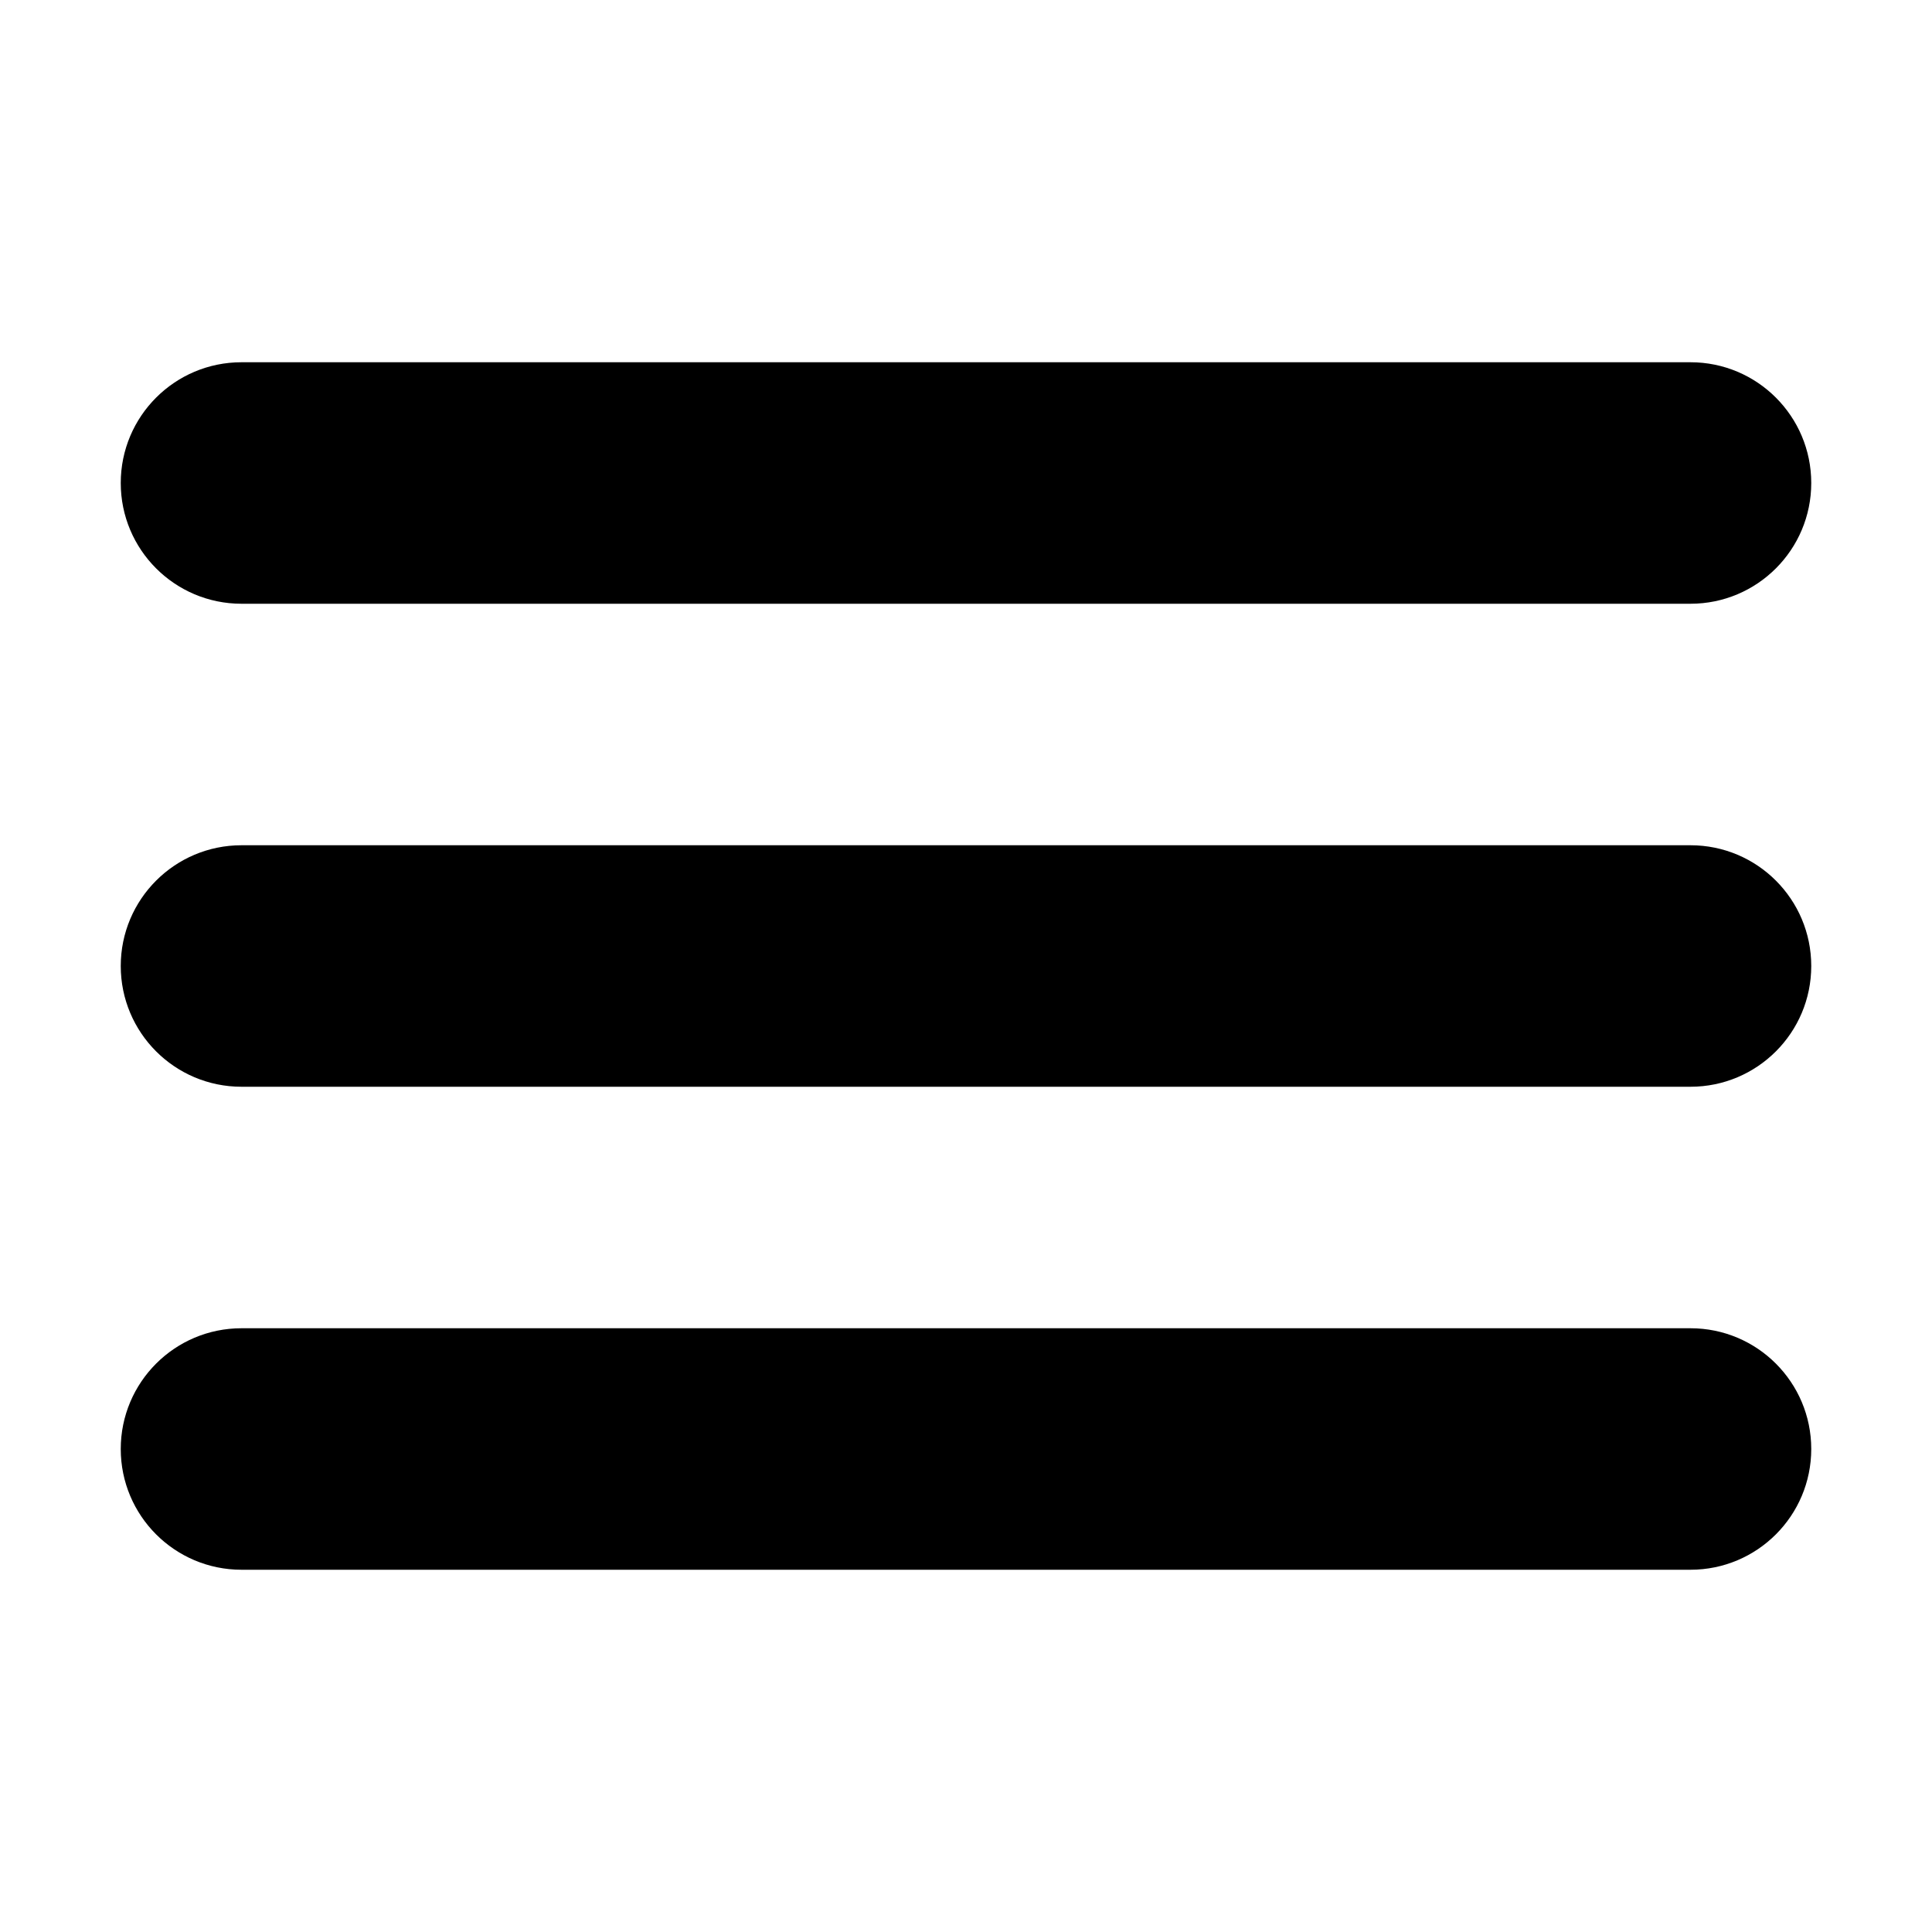
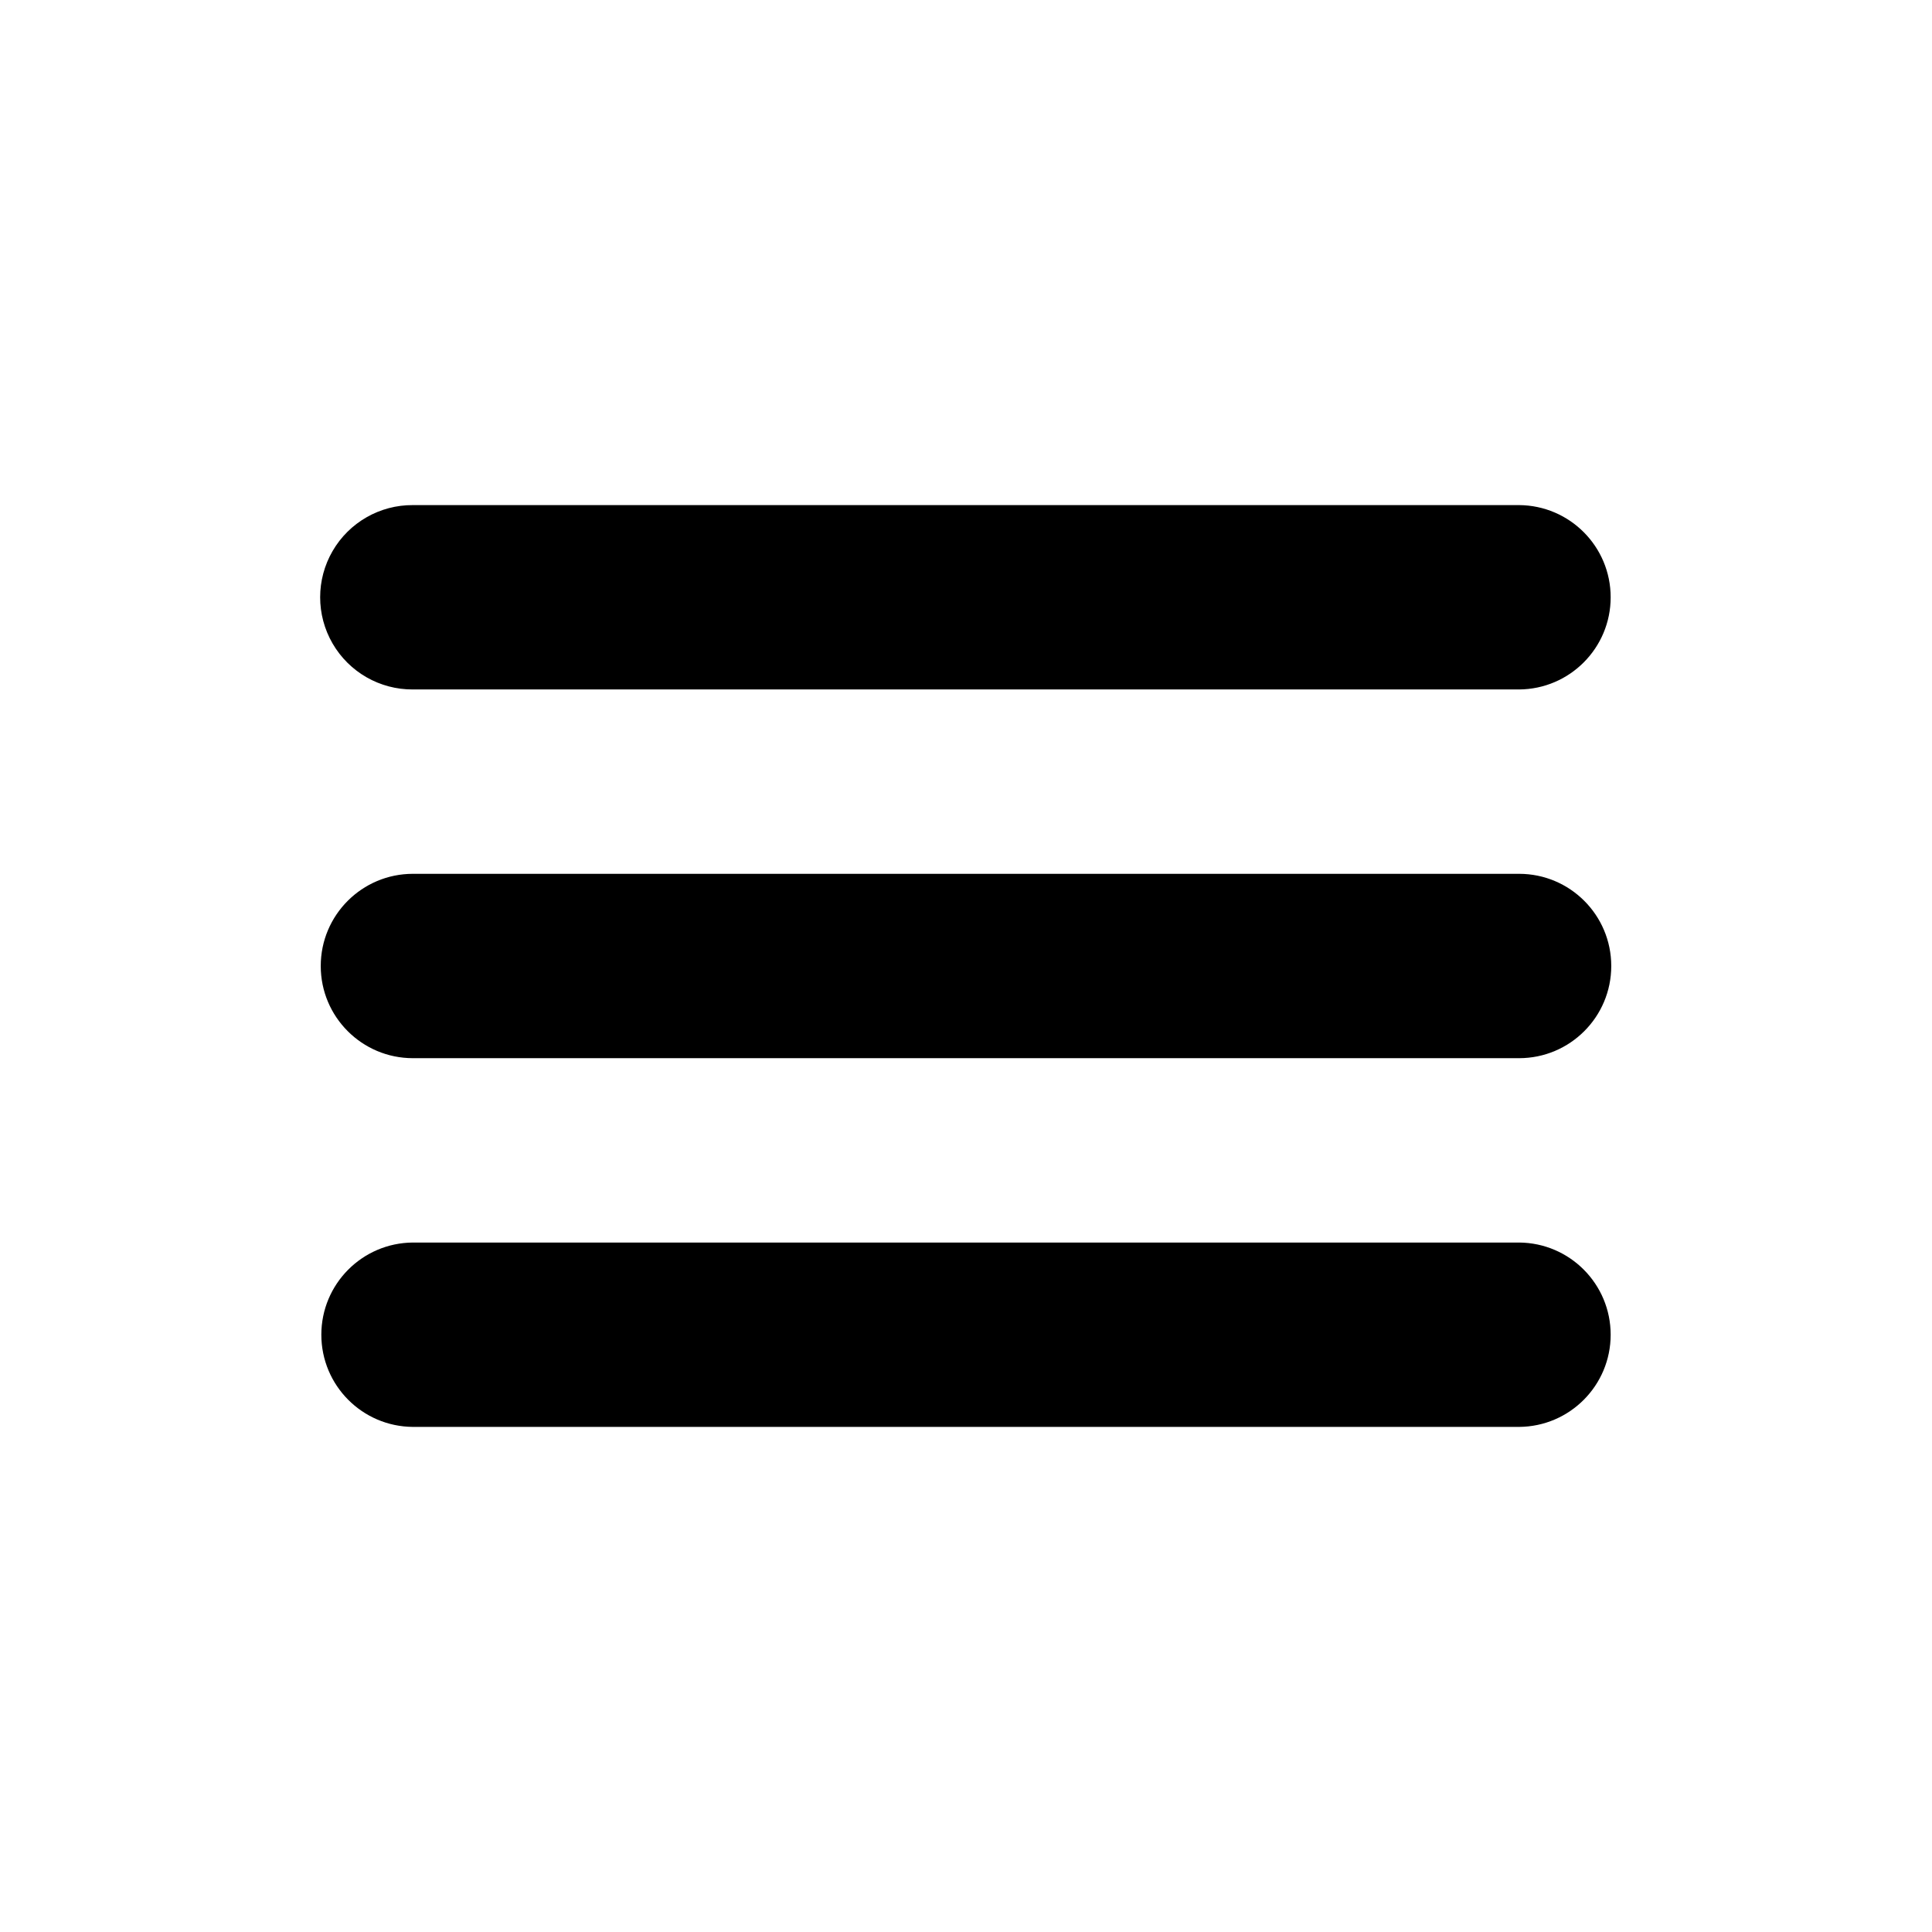
- <svg xmlns="http://www.w3.org/2000/svg" id="menu-icon-svg" class="block fill-base-100" width="24" height="24" viewBox="0 0 16 16">
-   <path d="M2 3h12a1 1 0 0 1 0 2H2a1 1 0 1 1 0-2m0 4h12a1 1 0 0 1 0 2H2a1 1 0 1 1 0-2m0 4h12a1 1 0 0 1 0 2H2a1 1 0 0 1 0-2" />
+ <svg xmlns="http://www.w3.org/2000/svg" viewBox="0 0 512 512">
+   <path class="icon-background" fill="none" d="M0 0h512v512H0Z" />
+   <path class="icon-primary" fill="currentcolor" d="M109.429 133.857H402.57a24.429 24.429 0 0 1 0 48.857H109.43a24.429 24.429 0 1 1 0-48.857m0 97.714H402.57a24.429 24.429 0 0 1 0 48.858H109.43a24.429 24.429 0 1 1 0-48.858m0 97.715H402.57a24.429 24.429 0 0 1 0 48.857H109.43a24.429 24.429 0 0 1 0-48.857" />
</svg>
